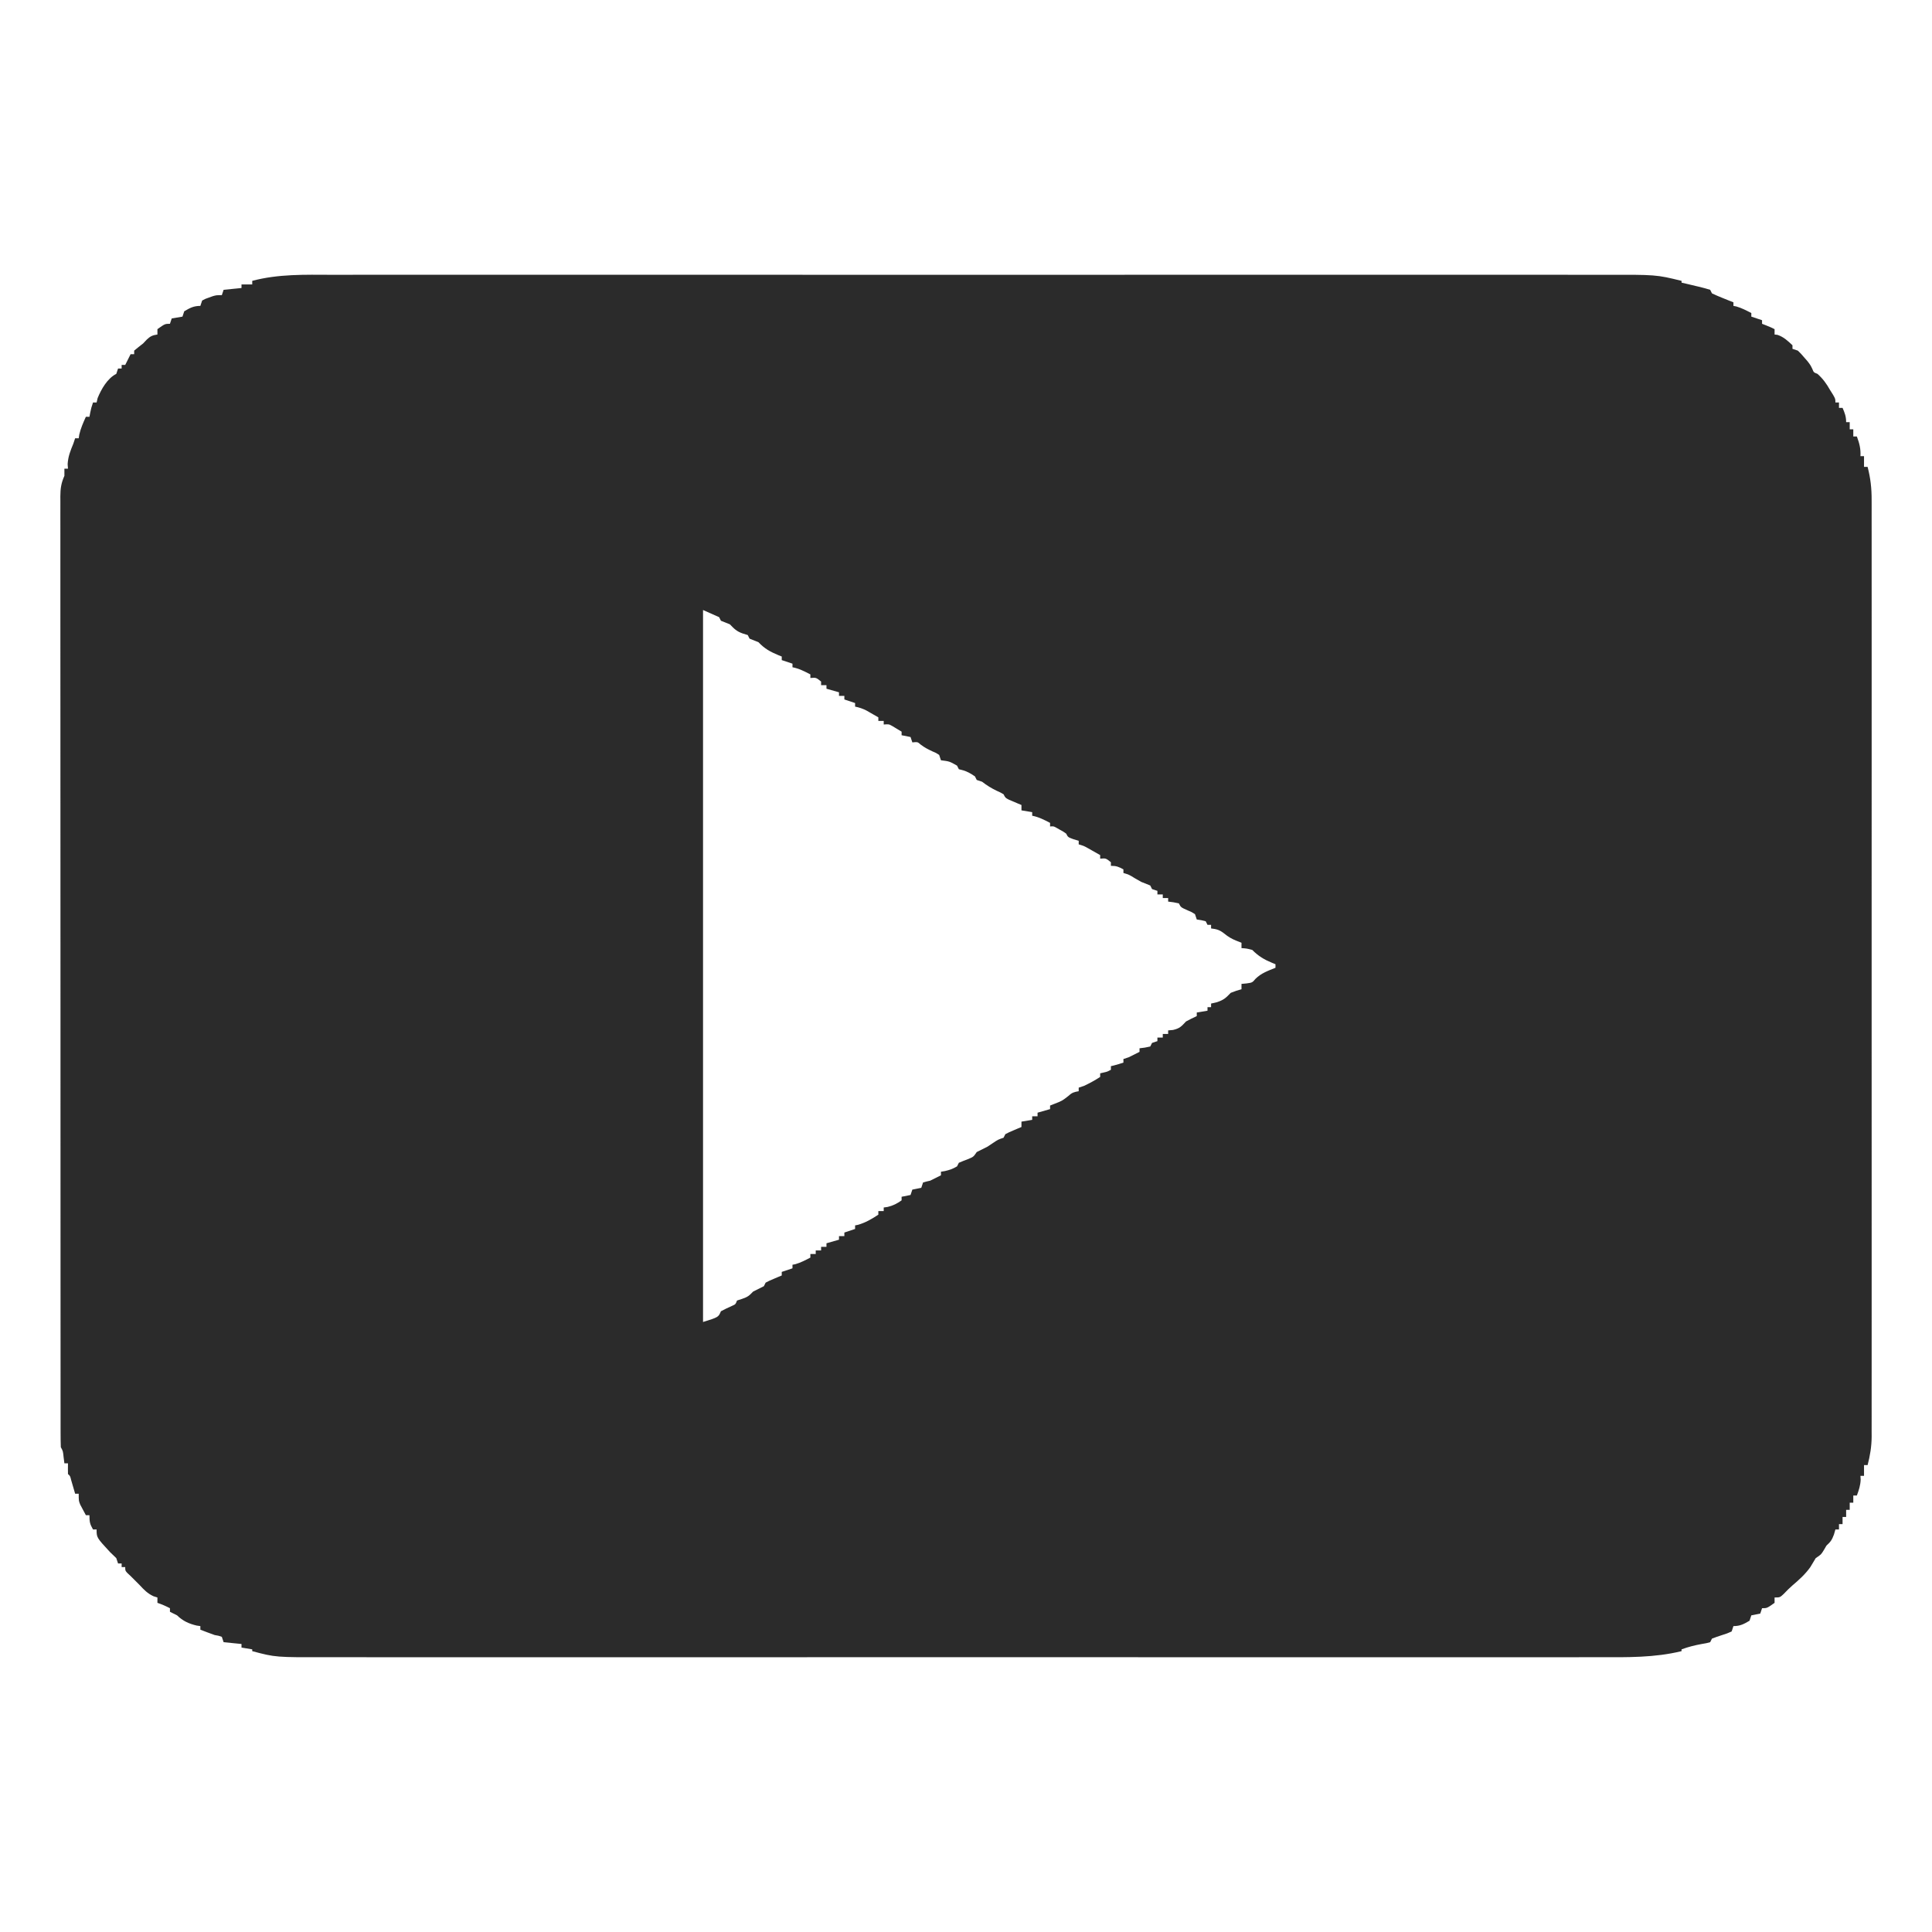
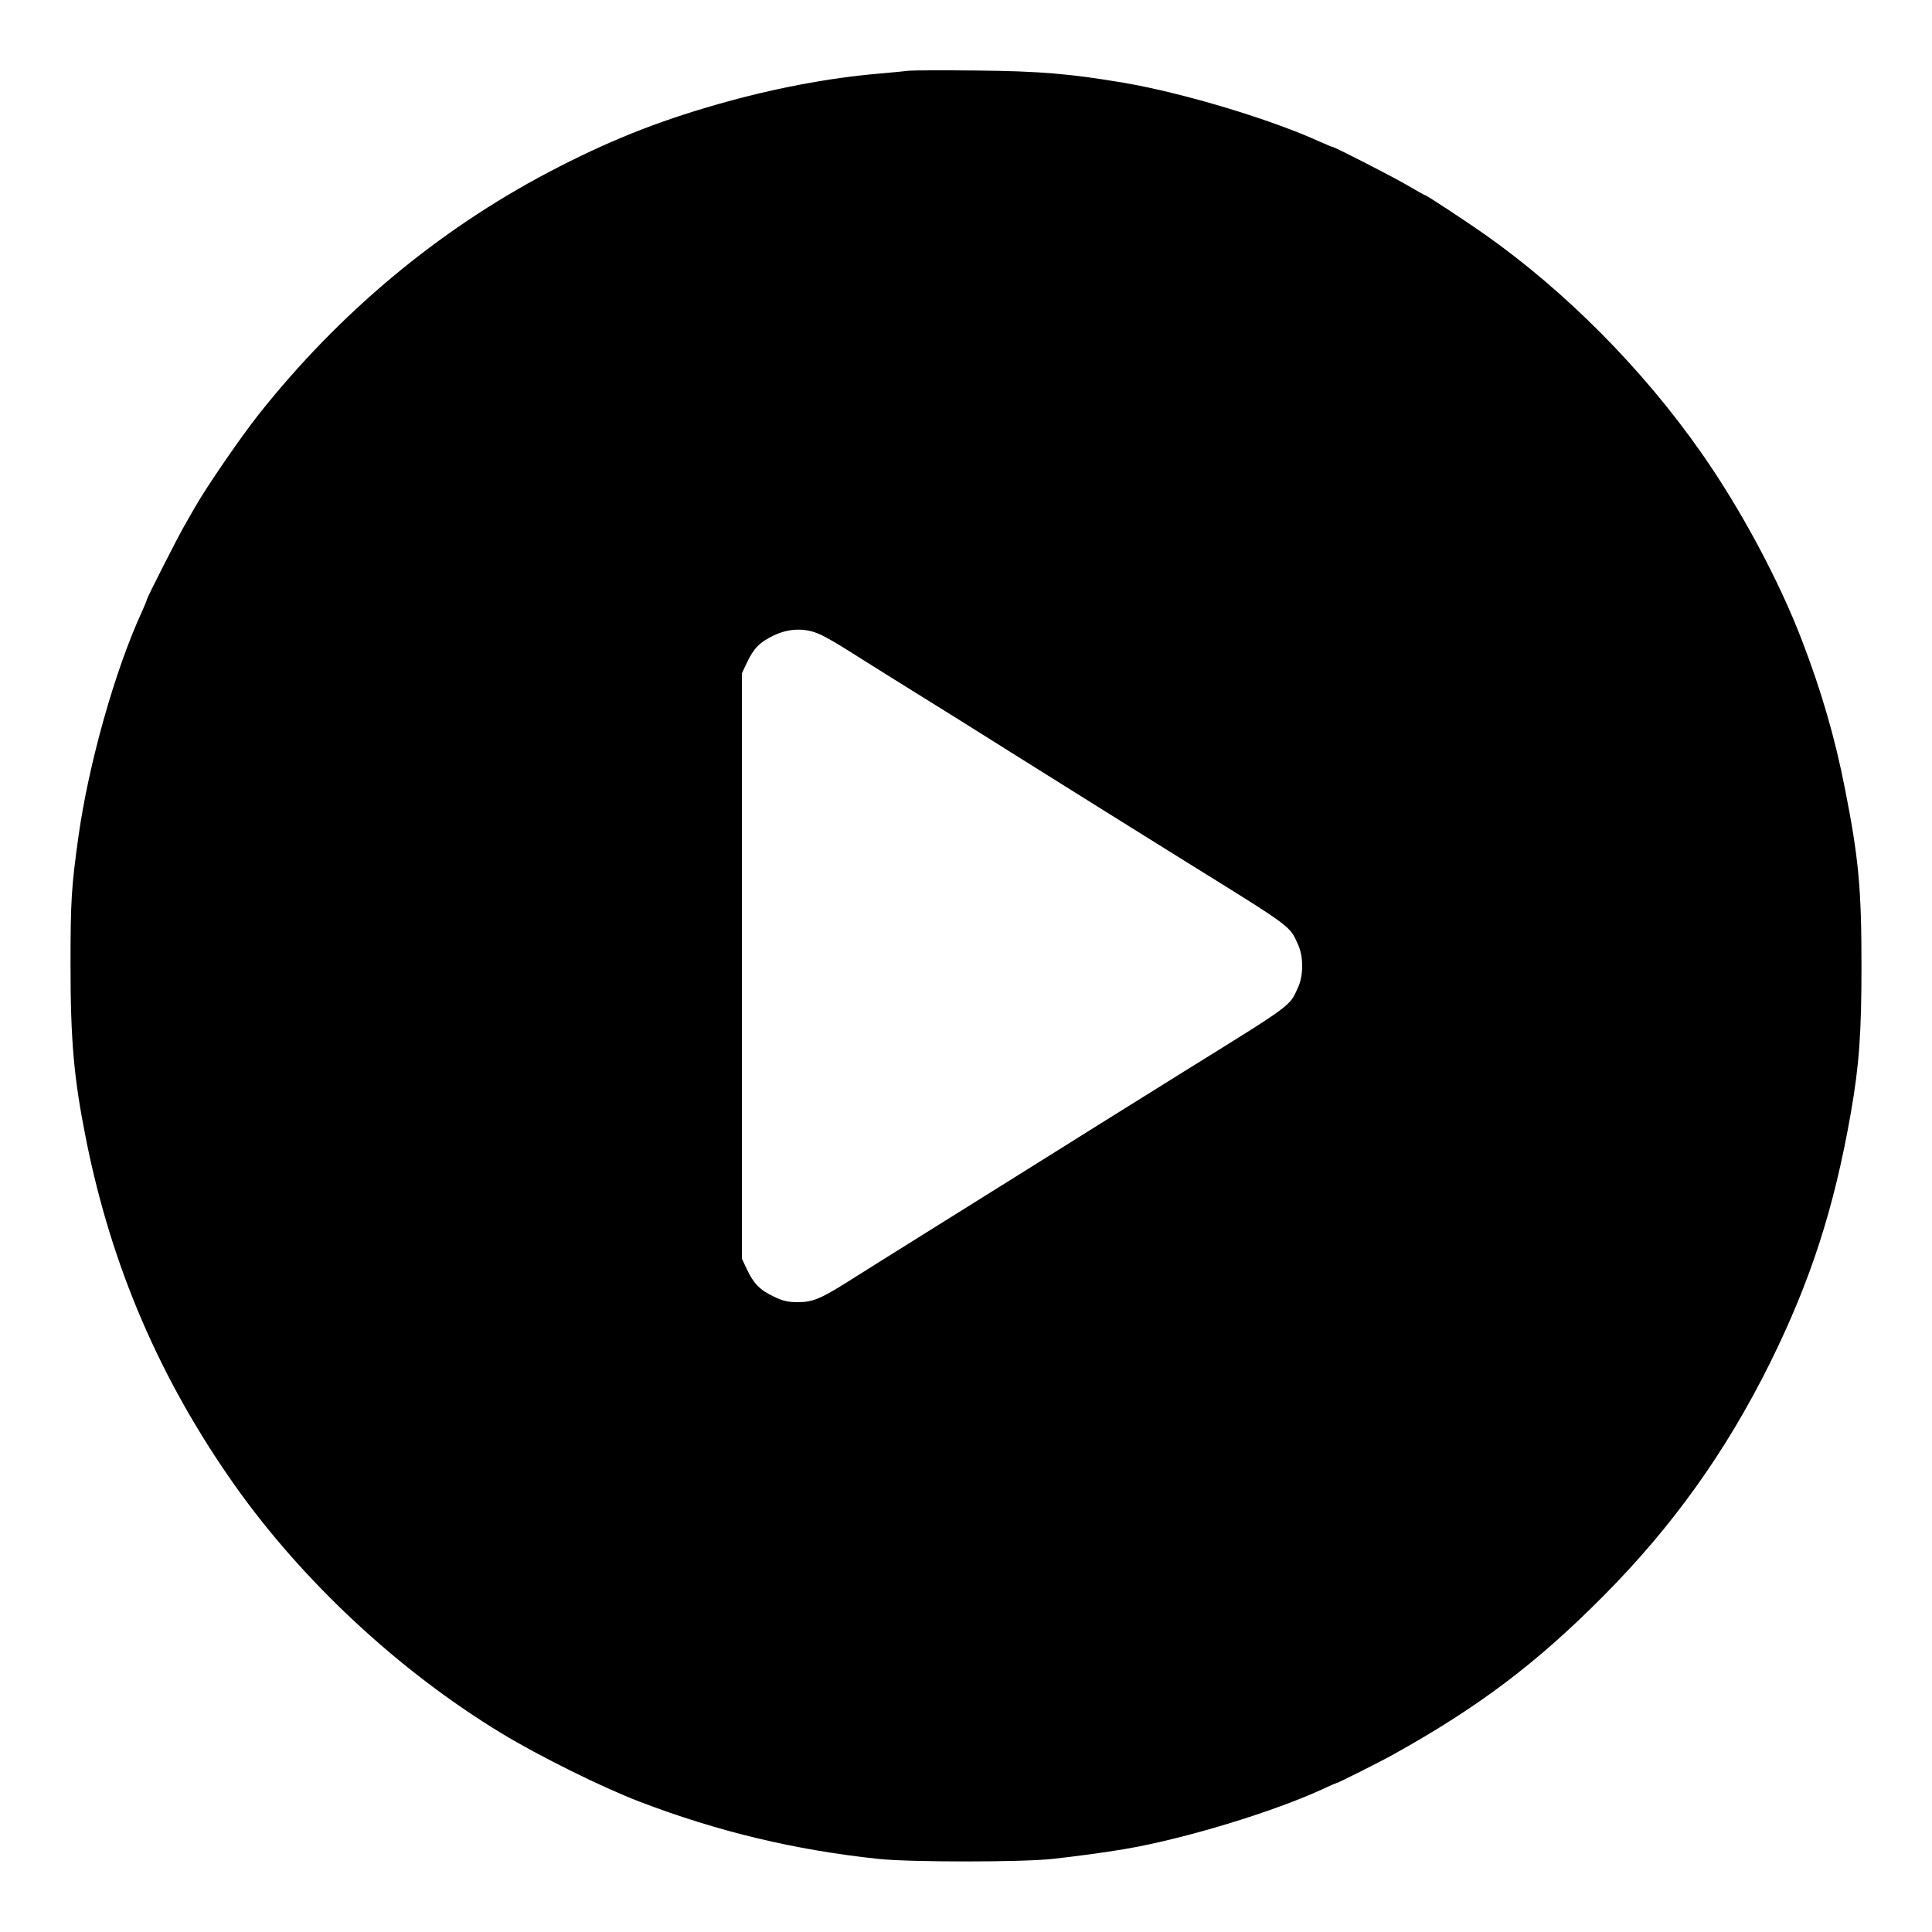
- <svg xmlns="http://www.w3.org/2000/svg" version="1.1" width="1080" height="1080">
-   <path d="M0 0 C3.92 0.008 7.84 -0.002 11.76 -0.01 C18.618 -0.021 25.476 -0.02 32.334 -0.013 C42.532 -0.001 52.731 -0.007 62.929 -0.016 C81.147 -0.032 99.365 -0.031 117.583 -0.022 C133.526 -0.014 149.47 -0.012 165.413 -0.016 C166.472 -0.016 167.53 -0.017 168.62 -0.017 C172.917 -0.018 177.213 -0.019 181.51 -0.02 C221.8 -0.029 262.089 -0.02 302.379 -0.004 C338.156 0.01 373.934 0.009 409.712 -0.006 C449.927 -0.022 490.142 -0.028 530.358 -0.019 C534.647 -0.018 538.936 -0.017 543.224 -0.016 C544.808 -0.016 544.808 -0.016 546.424 -0.015 C562.355 -0.012 578.286 -0.016 594.217 -0.023 C612.336 -0.032 630.455 -0.03 648.574 -0.014 C658.709 -0.005 668.843 -0.004 678.978 -0.016 C685.755 -0.022 692.531 -0.018 699.308 -0.005 C703.164 0.002 707.02 0.005 710.876 -0.006 C740.205 -0.083 740.205 -0.083 754.386 3.385 C754.386 3.715 754.386 4.045 754.386 4.385 C755.529 4.651 756.673 4.916 757.851 5.19 C759.342 5.546 760.832 5.903 762.323 6.26 C763.455 6.521 763.455 6.521 764.61 6.788 C766.552 7.258 768.471 7.816 770.386 8.385 C770.716 9.045 771.046 9.705 771.386 10.385 C773.376 11.328 775.404 12.193 777.448 13.01 C779.105 13.679 779.105 13.679 780.796 14.362 C781.651 14.7 782.505 15.037 783.386 15.385 C783.386 16.045 783.386 16.705 783.386 17.385 C783.922 17.489 784.458 17.592 785.011 17.698 C788.011 18.566 790.624 19.942 793.386 21.385 C793.386 22.045 793.386 22.705 793.386 23.385 C795.366 24.045 797.346 24.705 799.386 25.385 C799.386 26.045 799.386 26.705 799.386 27.385 C800.169 27.695 800.953 28.004 801.761 28.323 C804.386 29.385 804.386 29.385 806.386 30.385 C806.386 31.375 806.386 32.365 806.386 33.385 C807.19 33.478 807.19 33.478 808.011 33.573 C811.556 34.786 813.645 36.832 816.386 39.385 C816.386 40.045 816.386 40.705 816.386 41.385 C817.376 41.715 818.366 42.045 819.386 42.385 C821.14 44.092 821.14 44.092 822.948 46.198 C823.548 46.885 824.147 47.572 824.765 48.28 C826.386 50.385 826.386 50.385 827.476 52.585 C828.253 54.568 828.253 54.568 830.386 55.385 C833.405 58.112 835.401 60.848 837.386 64.385 C838.221 65.716 838.221 65.716 839.073 67.073 C840.386 69.385 840.386 69.385 840.386 71.385 C841.046 71.385 841.706 71.385 842.386 71.385 C842.386 72.375 842.386 73.365 842.386 74.385 C843.046 74.385 843.706 74.385 844.386 74.385 C845.642 77.291 846.386 79.181 846.386 82.385 C847.046 82.385 847.706 82.385 848.386 82.385 C848.386 83.705 848.386 85.025 848.386 86.385 C849.046 86.385 849.706 86.385 850.386 86.385 C850.386 87.705 850.386 89.025 850.386 90.385 C851.046 90.385 851.706 90.385 852.386 90.385 C853.808 94.209 854.626 97.298 854.386 101.385 C855.046 101.385 855.706 101.385 856.386 101.385 C856.386 103.365 856.386 105.345 856.386 107.385 C857.046 107.385 857.706 107.385 858.386 107.385 C860.027 113.644 860.673 119.444 860.637 125.901 C860.64 126.82 860.643 127.74 860.646 128.687 C860.654 131.761 860.647 134.834 860.64 137.908 C860.642 140.136 860.645 142.365 860.649 144.594 C860.658 150.713 860.653 156.832 860.647 162.951 C860.643 168.874 860.648 174.798 860.653 180.721 C860.664 193.582 860.663 206.442 860.657 219.303 C860.652 230.558 860.651 241.812 860.653 253.067 C860.654 254.187 860.654 254.187 860.654 255.33 C860.654 258.361 860.655 261.392 860.656 264.423 C860.662 292.855 860.656 321.286 860.646 349.718 C860.636 374.974 860.637 400.231 860.646 425.488 C860.657 453.868 860.661 482.247 860.655 510.627 C860.655 513.652 860.654 516.678 860.653 519.704 C860.653 520.449 860.653 521.194 860.653 521.961 C860.651 533.208 860.653 544.456 860.658 555.703 C860.664 568.492 860.663 581.282 860.652 594.071 C860.646 600.598 860.644 607.124 860.651 613.651 C860.657 619.624 860.654 625.597 860.643 631.571 C860.641 633.733 860.642 635.895 860.647 638.057 C860.653 640.995 860.647 643.932 860.637 646.87 C860.642 647.71 860.647 648.55 860.652 649.416 C860.617 654.964 859.793 660.02 858.386 665.385 C857.726 665.385 857.066 665.385 856.386 665.385 C856.386 667.365 856.386 669.345 856.386 671.385 C855.726 671.385 855.066 671.385 854.386 671.385 C854.448 672.437 854.448 672.437 854.511 673.51 C854.369 676.769 853.518 679.341 852.386 682.385 C851.726 682.385 851.066 682.385 850.386 682.385 C850.386 683.705 850.386 685.025 850.386 686.385 C849.726 686.385 849.066 686.385 848.386 686.385 C848.386 687.705 848.386 689.025 848.386 690.385 C847.726 690.385 847.066 690.385 846.386 690.385 C846.386 691.705 846.386 693.025 846.386 694.385 C845.726 694.385 845.066 694.385 844.386 694.385 C844.386 695.705 844.386 697.025 844.386 698.385 C843.726 698.385 843.066 698.385 842.386 698.385 C842.386 699.375 842.386 700.365 842.386 701.385 C841.726 701.385 841.066 701.385 840.386 701.385 C840.118 702.314 839.849 703.242 839.573 704.198 C838.417 707.303 837.719 708.239 835.386 710.385 C834.891 711.231 834.396 712.077 833.886 712.948 C832.386 715.385 832.386 715.385 829.386 717.385 C828.36 719.036 827.363 720.705 826.386 722.385 C823.51 726.433 820.106 729.477 816.347 732.671 C814.65 734.154 813.11 735.679 811.573 737.323 C809.386 739.385 809.386 739.385 806.386 739.385 C806.386 740.375 806.386 741.365 806.386 742.385 C802.164 745.385 802.164 745.385 799.386 745.385 C799.056 746.375 798.726 747.365 798.386 748.385 C796.736 748.715 795.086 749.045 793.386 749.385 C793.056 750.375 792.726 751.365 792.386 752.385 C789.173 754.271 787.139 755.385 783.386 755.385 C783.056 756.375 782.726 757.365 782.386 758.385 C779.917 759.483 779.917 759.483 776.886 760.448 C775.035 761.042 773.196 761.678 771.386 762.385 C771.056 763.045 770.726 763.705 770.386 764.385 C768.312 764.948 768.312 764.948 765.698 765.385 C761.783 766.093 758.13 767.006 754.386 768.385 C754.386 768.715 754.386 769.045 754.386 769.385 C739.28 773.08 724.098 772.814 708.643 772.771 C704.722 772.763 700.801 772.773 696.88 772.781 C690.022 772.791 683.163 772.791 676.305 772.783 C666.106 772.772 655.907 772.778 645.708 772.787 C627.49 772.803 609.271 772.801 591.053 772.793 C575.11 772.785 559.167 772.783 543.224 772.787 C542.166 772.787 541.108 772.787 540.017 772.788 C535.72 772.788 531.423 772.789 527.127 772.79 C486.839 772.8 446.551 772.791 406.263 772.775 C370.485 772.761 334.707 772.762 298.929 772.777 C258.713 772.793 218.496 772.799 178.279 772.79 C173.99 772.789 169.702 772.788 165.413 772.787 C164.357 772.787 163.301 772.786 162.213 772.786 C146.282 772.783 130.35 772.787 114.418 772.794 C96.3 772.803 78.182 772.801 60.064 772.784 C49.929 772.776 39.795 772.775 29.66 772.786 C22.884 772.793 16.109 772.789 9.334 772.776 C5.477 772.769 1.621 772.766 -2.235 772.777 C-31.59 772.854 -31.59 772.854 -44.614 769.385 C-44.614 769.055 -44.614 768.725 -44.614 768.385 C-46.594 768.055 -48.574 767.725 -50.614 767.385 C-50.614 766.725 -50.614 766.065 -50.614 765.385 C-53.914 765.055 -57.214 764.725 -60.614 764.385 C-61.109 762.9 -61.109 762.9 -61.614 761.385 C-63.456 760.737 -63.456 760.737 -65.614 760.385 C-67.038 759.884 -68.455 759.363 -69.864 758.823 C-70.924 758.419 -70.924 758.419 -72.005 758.006 C-72.802 757.699 -72.802 757.699 -73.614 757.385 C-73.614 756.725 -73.614 756.065 -73.614 755.385 C-74.316 755.282 -75.017 755.179 -75.739 755.073 C-79.985 754.058 -83.513 752.487 -86.614 749.385 C-87.932 748.688 -89.263 748.016 -90.614 747.385 C-90.614 746.725 -90.614 746.065 -90.614 745.385 C-92.946 744.179 -95.111 743.22 -97.614 742.385 C-97.614 741.395 -97.614 740.405 -97.614 739.385 C-98.336 739.159 -99.058 738.932 -99.802 738.698 C-103.2 737.112 -105.067 735.124 -107.614 732.385 C-108.481 731.519 -109.347 730.653 -110.239 729.76 C-111.023 728.977 -111.807 728.193 -112.614 727.385 C-113.212 726.829 -113.811 726.272 -114.427 725.698 C-115.614 724.385 -115.614 724.385 -115.614 722.385 C-116.274 722.385 -116.934 722.385 -117.614 722.385 C-117.614 721.725 -117.614 721.065 -117.614 720.385 C-118.274 720.385 -118.934 720.385 -119.614 720.385 C-119.944 719.395 -120.274 718.405 -120.614 717.385 C-121.785 716.248 -122.958 715.111 -124.138 713.983 C-131.614 705.893 -131.614 705.893 -131.614 701.385 C-132.274 701.385 -132.934 701.385 -133.614 701.385 C-135.379 698.297 -135.614 697.152 -135.614 693.385 C-136.274 693.385 -136.934 693.385 -137.614 693.385 C-138.291 692.141 -138.955 690.889 -139.614 689.635 C-139.986 688.939 -140.357 688.243 -140.739 687.526 C-141.614 685.385 -141.614 685.385 -141.614 681.385 C-142.274 681.385 -142.934 681.385 -143.614 681.385 C-143.819 680.675 -144.024 679.965 -144.235 679.233 C-144.505 678.314 -144.774 677.395 -145.052 676.448 C-145.452 675.073 -145.452 675.073 -145.86 673.671 C-146.405 671.445 -146.405 671.445 -147.614 670.385 C-147.655 668.386 -147.657 666.385 -147.614 664.385 C-148.274 664.385 -148.934 664.385 -149.614 664.385 C-149.759 663.272 -149.903 662.158 -150.052 661.01 C-150.398 657.564 -150.398 657.564 -151.614 655.385 C-151.713 652.499 -151.75 649.637 -151.743 646.751 C-151.745 645.842 -151.746 644.933 -151.748 643.996 C-151.753 640.915 -151.75 637.835 -151.748 634.754 C-151.75 632.537 -151.752 630.319 -151.755 628.102 C-151.761 621.982 -151.761 615.862 -151.76 609.742 C-151.759 603.829 -151.764 597.915 -151.768 592.001 C-151.778 578.404 -151.781 564.807 -151.781 551.211 C-151.782 540.713 -151.784 530.215 -151.787 519.716 C-151.788 516.698 -151.789 513.679 -151.79 510.661 C-151.79 509.91 -151.79 509.16 -151.79 508.387 C-151.797 487.272 -151.8 466.156 -151.8 445.041 C-151.8 444.244 -151.8 443.447 -151.8 442.627 C-151.8 438.589 -151.8 434.551 -151.8 430.513 C-151.8 429.711 -151.8 428.909 -151.8 428.083 C-151.8 426.461 -151.8 424.839 -151.8 423.217 C-151.799 397.982 -151.806 372.747 -151.82 347.511 C-151.835 319.179 -151.844 290.847 -151.843 262.514 C-151.843 259.495 -151.843 256.475 -151.843 253.456 C-151.843 252.712 -151.843 251.969 -151.843 251.203 C-151.843 239.222 -151.849 227.241 -151.858 215.261 C-151.866 203.225 -151.867 191.19 -151.861 179.155 C-151.858 172.631 -151.858 166.107 -151.866 159.582 C-151.874 153.616 -151.873 147.649 -151.864 141.683 C-151.862 139.519 -151.864 137.354 -151.87 135.19 C-151.877 132.259 -151.872 129.328 -151.863 126.397 C-151.868 125.548 -151.873 124.698 -151.878 123.823 C-151.852 119.48 -151.421 116.399 -149.614 112.385 C-149.614 111.065 -149.614 109.745 -149.614 108.385 C-148.954 108.385 -148.294 108.385 -147.614 108.385 C-147.676 107.56 -147.738 106.735 -147.802 105.885 C-147.571 101.587 -146.234 98.322 -144.614 94.385 C-144.284 93.395 -143.954 92.405 -143.614 91.385 C-142.954 91.385 -142.294 91.385 -141.614 91.385 C-141.511 90.705 -141.408 90.024 -141.302 89.323 C-140.467 85.756 -139.12 82.723 -137.614 79.385 C-136.954 79.385 -136.294 79.385 -135.614 79.385 C-135.47 78.622 -135.326 77.859 -135.177 77.073 C-134.614 74.385 -134.614 74.385 -133.614 71.385 C-132.954 71.385 -132.294 71.385 -131.614 71.385 C-131.429 70.581 -131.243 69.777 -131.052 68.948 C-129.053 63.995 -125.553 57.855 -120.614 55.385 C-120.284 54.395 -119.954 53.405 -119.614 52.385 C-118.954 52.385 -118.294 52.385 -117.614 52.385 C-117.614 51.725 -117.614 51.065 -117.614 50.385 C-116.954 50.385 -116.294 50.385 -115.614 50.385 C-115.305 49.767 -114.996 49.148 -114.677 48.51 C-113.989 47.135 -113.302 45.76 -112.614 44.385 C-111.954 44.385 -111.294 44.385 -110.614 44.385 C-110.614 43.725 -110.614 43.065 -110.614 42.385 C-108.975 41.019 -107.303 39.69 -105.614 38.385 C-104.934 37.664 -104.253 36.942 -103.552 36.198 C-101.517 34.294 -100.333 33.774 -97.614 33.385 C-97.614 32.395 -97.614 31.405 -97.614 30.385 C-93.392 27.385 -93.392 27.385 -90.614 27.385 C-90.119 25.9 -90.119 25.9 -89.614 24.385 C-87.634 24.055 -85.654 23.725 -83.614 23.385 C-83.119 21.9 -83.119 21.9 -82.614 20.385 C-79.401 18.5 -77.368 17.385 -73.614 17.385 C-73.119 15.9 -73.119 15.9 -72.614 14.385 C-70.872 13.436 -70.872 13.436 -68.739 12.698 C-67.691 12.321 -67.691 12.321 -66.622 11.936 C-64.614 11.385 -64.614 11.385 -61.614 11.385 C-61.284 10.395 -60.954 9.405 -60.614 8.385 C-57.314 8.055 -54.014 7.725 -50.614 7.385 C-50.614 6.725 -50.614 6.065 -50.614 5.385 C-48.634 5.385 -46.654 5.385 -44.614 5.385 C-44.614 4.725 -44.614 4.065 -44.614 3.385 C-29.947 -0.52 -15.056 -0.042 0 0 Z M207.386 187.385 C207.386 318.725 207.386 450.065 207.386 585.385 C215.992 582.702 215.992 582.702 217.386 579.385 C219.404 578.272 221.478 577.343 223.573 576.385 C225.558 575.514 225.558 575.514 226.386 573.385 C227.809 572.921 227.809 572.921 229.261 572.448 C232.418 571.374 233.182 570.681 235.386 568.385 C237.386 567.385 239.386 566.385 241.386 565.385 C241.716 564.725 242.046 564.065 242.386 563.385 C244.452 562.315 244.452 562.315 246.948 561.26 C247.775 560.907 248.601 560.554 249.452 560.19 C250.09 559.925 250.728 559.659 251.386 559.385 C251.386 558.725 251.386 558.065 251.386 557.385 C253.366 556.725 255.346 556.065 257.386 555.385 C257.386 554.725 257.386 554.065 257.386 553.385 C257.922 553.282 258.458 553.179 259.011 553.073 C262.011 552.204 264.624 550.829 267.386 549.385 C267.386 548.725 267.386 548.065 267.386 547.385 C268.376 547.385 269.366 547.385 270.386 547.385 C270.386 546.725 270.386 546.065 270.386 545.385 C271.376 545.385 272.366 545.385 273.386 545.385 C273.386 544.725 273.386 544.065 273.386 543.385 C274.376 543.385 275.366 543.385 276.386 543.385 C276.386 542.725 276.386 542.065 276.386 541.385 C278.696 540.725 281.006 540.065 283.386 539.385 C283.386 538.725 283.386 538.065 283.386 537.385 C284.376 537.385 285.366 537.385 286.386 537.385 C286.386 536.725 286.386 536.065 286.386 535.385 C288.366 534.725 290.346 534.065 292.386 533.385 C292.386 532.725 292.386 532.065 292.386 531.385 C292.922 531.282 293.458 531.179 294.011 531.073 C298.192 529.862 301.78 527.79 305.386 525.385 C305.386 524.725 305.386 524.065 305.386 523.385 C306.376 523.385 307.366 523.385 308.386 523.385 C308.386 522.725 308.386 522.065 308.386 521.385 C309.108 521.282 309.829 521.179 310.573 521.073 C313.664 520.317 315.803 519.23 318.386 517.385 C318.386 516.725 318.386 516.065 318.386 515.385 C320.036 515.055 321.686 514.725 323.386 514.385 C323.716 513.395 324.046 512.405 324.386 511.385 C326.036 511.055 327.686 510.725 329.386 510.385 C329.716 509.395 330.046 508.405 330.386 507.385 C331.703 506.995 333.042 506.676 334.386 506.385 C336.401 505.417 338.404 504.421 340.386 503.385 C340.386 502.725 340.386 502.065 340.386 501.385 C341.128 501.262 341.871 501.138 342.636 501.01 C345.215 500.424 347.134 499.753 349.386 498.385 C349.716 497.725 350.046 497.065 350.386 496.385 C352.033 495.673 353.703 495.011 355.386 494.385 C358.546 493.095 358.546 493.095 360.386 490.385 C362.376 489.367 364.378 488.37 366.386 487.385 C367.438 486.684 368.489 485.983 369.573 485.26 C372.386 483.385 372.386 483.385 375.386 482.385 C375.716 481.725 376.046 481.065 376.386 480.385 C378.452 479.315 378.452 479.315 380.948 478.26 C382.188 477.731 382.188 477.731 383.452 477.19 C384.09 476.925 384.728 476.659 385.386 476.385 C385.386 475.395 385.386 474.405 385.386 473.385 C387.366 473.055 389.346 472.725 391.386 472.385 C391.386 471.725 391.386 471.065 391.386 470.385 C392.376 470.385 393.366 470.385 394.386 470.385 C394.386 469.725 394.386 469.065 394.386 468.385 C396.696 467.725 399.006 467.065 401.386 466.385 C401.386 465.725 401.386 465.065 401.386 464.385 C402.499 463.952 402.499 463.952 403.636 463.51 C408.142 461.757 408.142 461.757 411.886 458.823 C413.66 457.122 414.996 456.797 417.386 456.385 C417.386 455.725 417.386 455.065 417.386 454.385 C418.376 454.055 419.366 453.725 420.386 453.385 C423.551 451.869 426.463 450.334 429.386 448.385 C429.386 447.725 429.386 447.065 429.386 446.385 C430.004 446.241 430.623 446.097 431.261 445.948 C433.418 445.454 433.418 445.454 435.386 444.385 C435.386 443.725 435.386 443.065 435.386 442.385 C435.984 442.241 436.582 442.097 437.198 441.948 C438.947 441.498 440.673 440.956 442.386 440.385 C442.386 439.725 442.386 439.065 442.386 438.385 C443.376 438.055 444.366 437.725 445.386 437.385 C447.394 436.401 449.395 435.403 451.386 434.385 C451.386 433.725 451.386 433.065 451.386 432.385 C452.355 432.262 453.324 432.138 454.323 432.01 C455.334 431.804 456.344 431.598 457.386 431.385 C457.716 430.725 458.046 430.065 458.386 429.385 C459.376 429.055 460.366 428.725 461.386 428.385 C461.386 427.725 461.386 427.065 461.386 426.385 C462.376 426.385 463.366 426.385 464.386 426.385 C464.386 425.725 464.386 425.065 464.386 424.385 C465.376 424.385 466.366 424.385 467.386 424.385 C467.386 423.725 467.386 423.065 467.386 422.385 C468.293 422.303 469.201 422.22 470.136 422.135 C473.906 421.265 474.792 420.142 477.386 417.385 C479.355 416.325 481.35 415.311 483.386 414.385 C483.386 413.725 483.386 413.065 483.386 412.385 C485.366 412.055 487.346 411.725 489.386 411.385 C489.386 410.725 489.386 410.065 489.386 409.385 C490.046 409.385 490.706 409.385 491.386 409.385 C491.386 408.725 491.386 408.065 491.386 407.385 C492.458 407.138 493.531 406.89 494.636 406.635 C498.527 405.338 499.629 404.231 502.386 401.385 C505.636 400.135 505.636 400.135 508.386 399.385 C508.386 398.395 508.386 397.405 508.386 396.385 C509.293 396.303 510.201 396.22 511.136 396.135 C514.409 395.682 514.409 395.682 516.198 393.573 C519.389 390.382 523.242 389.05 527.386 387.385 C527.386 386.725 527.386 386.065 527.386 385.385 C526.782 385.143 526.179 384.901 525.558 384.651 C520.924 382.708 517.949 380.948 514.386 377.385 C511.241 376.582 511.241 376.582 508.386 376.385 C508.386 375.395 508.386 374.405 508.386 373.385 C507.334 372.973 506.282 372.56 505.198 372.135 C502.604 371.039 501.001 370.074 498.761 368.26 C496.216 366.251 494.567 365.749 491.386 365.385 C491.386 364.725 491.386 364.065 491.386 363.385 C490.726 363.385 490.066 363.385 489.386 363.385 C489.056 362.725 488.726 362.065 488.386 361.385 C485.858 360.73 485.858 360.73 483.386 360.385 C483.056 359.395 482.726 358.405 482.386 357.385 C480.556 356.224 480.556 356.224 478.386 355.323 C474.488 353.59 474.488 353.59 473.386 351.385 C470.356 350.728 470.356 350.728 467.386 350.385 C467.386 349.725 467.386 349.065 467.386 348.385 C466.396 348.385 465.406 348.385 464.386 348.385 C464.386 347.725 464.386 347.065 464.386 346.385 C463.396 346.385 462.406 346.385 461.386 346.385 C461.386 345.725 461.386 345.065 461.386 344.385 C460.396 344.055 459.406 343.725 458.386 343.385 C458.056 342.725 457.726 342.065 457.386 341.385 C455.726 340.702 454.057 340.04 452.386 339.385 C451.168 338.715 449.96 338.027 448.761 337.323 C445.544 335.328 445.544 335.328 442.386 334.385 C442.386 333.725 442.386 333.065 442.386 332.385 C439.738 330.925 438.491 330.385 435.386 330.385 C435.386 329.725 435.386 329.065 435.386 328.385 C432.571 326.108 432.571 326.108 429.386 326.385 C429.386 325.725 429.386 325.065 429.386 324.385 C427.95 323.57 426.512 322.758 425.073 321.948 C423.872 321.269 423.872 321.269 422.647 320.577 C420.324 319.274 420.324 319.274 417.386 318.385 C417.386 317.725 417.386 317.065 417.386 316.385 C416.416 316.097 415.447 315.808 414.448 315.51 C411.386 314.385 411.386 314.385 410.386 312.385 C408.806 311.266 408.806 311.266 406.948 310.26 C406.331 309.907 405.713 309.554 405.077 309.19 C403.397 308.242 403.397 308.242 401.386 308.385 C401.386 307.725 401.386 307.065 401.386 306.385 C398.09 304.663 395.055 303.091 391.386 302.385 C391.386 301.725 391.386 301.065 391.386 300.385 C388.416 299.89 388.416 299.89 385.386 299.385 C385.386 298.395 385.386 297.405 385.386 296.385 C384.429 295.987 384.429 295.987 383.452 295.581 C382.626 295.228 381.8 294.874 380.948 294.51 C380.125 294.162 379.301 293.814 378.452 293.456 C376.386 292.385 376.386 292.385 375.386 290.385 C373.639 289.367 373.639 289.367 371.573 288.448 C368.56 287.006 366.027 285.44 363.386 283.385 C362.396 283.055 361.406 282.725 360.386 282.385 C360.056 281.725 359.726 281.065 359.386 280.385 C356.991 278.767 354.95 277.527 352.136 276.823 C351.269 276.606 351.269 276.606 350.386 276.385 C350.056 275.725 349.726 275.065 349.386 274.385 C345.142 271.976 345.142 271.976 340.386 271.385 C340.056 270.395 339.726 269.405 339.386 268.385 C337.659 267.256 337.659 267.256 335.573 266.385 C333.147 265.259 331.219 264.259 329.073 262.635 C327.334 261.088 327.334 261.088 324.386 261.385 C324.056 260.395 323.726 259.405 323.386 258.385 C321.736 258.055 320.086 257.725 318.386 257.385 C318.386 256.725 318.386 256.065 318.386 255.385 C317.293 254.725 316.199 254.065 315.073 253.385 C314.151 252.829 314.151 252.829 313.21 252.26 C311.272 251.169 311.272 251.169 308.386 251.385 C308.386 250.725 308.386 250.065 308.386 249.385 C307.396 249.385 306.406 249.385 305.386 249.385 C305.386 248.725 305.386 248.065 305.386 247.385 C303.972 246.567 302.555 245.756 301.136 244.948 C299.952 244.269 299.952 244.269 298.745 243.577 C296.597 242.492 294.734 241.854 292.386 241.385 C292.386 240.725 292.386 240.065 292.386 239.385 C290.406 238.725 288.426 238.065 286.386 237.385 C286.386 236.725 286.386 236.065 286.386 235.385 C285.396 235.385 284.406 235.385 283.386 235.385 C283.386 234.725 283.386 234.065 283.386 233.385 C281.076 232.725 278.766 232.065 276.386 231.385 C276.386 230.725 276.386 230.065 276.386 229.385 C275.396 229.385 274.406 229.385 273.386 229.385 C273.386 228.725 273.386 228.065 273.386 227.385 C270.571 225.108 270.571 225.108 267.386 225.385 C267.386 224.725 267.386 224.065 267.386 223.385 C264.09 221.663 261.055 220.091 257.386 219.385 C257.386 218.725 257.386 218.065 257.386 217.385 C255.406 216.725 253.426 216.065 251.386 215.385 C251.386 214.725 251.386 214.065 251.386 213.385 C250.782 213.143 250.179 212.901 249.558 212.651 C244.975 210.729 241.811 209.055 238.386 205.385 C236.73 204.692 235.065 204.021 233.386 203.385 C233.056 202.725 232.726 202.065 232.386 201.385 C231.458 201.097 230.529 200.808 229.573 200.51 C226.123 199.293 224.883 197.963 222.386 195.385 C220.73 194.692 219.065 194.021 217.386 193.385 C217.056 192.725 216.726 192.065 216.386 191.385 C211.931 189.405 211.931 189.405 207.386 187.385 Z " fill="#2B2B2B" transform="translate(185.6143,153.6146)" />
-   <path d="" fill="#2B2B2B" transform="translate(0,0)" />
-   <path d="" fill="#2B2B2B" transform="translate(0,0)" />
-   <path d="" fill="#2B2B2B" transform="translate(0,0)" />
+ <svg xmlns="http://www.w3.org/2000/svg" version="1.0" width="1000pt" height="1000pt" viewBox="0 0 1000 1000" preserveAspectRatio="xMidYMid meet">
+   <g transform="translate(0,1000) scale(0.1,-0.1)" fill="#000000" stroke="none">
+     <path d="M4705 9634 c-16 -2 -86 -9 -155 -15 -261 -22 -555 -78 -840 -160 -315 -90 -569 -192 -870 -350 -574 -302 -1084 -728 -1501 -1254 -94 -119 -266 -369 -329 -479 -10 -17 -34 -60 -55 -96 -39 -68 -195 -375 -195 -384 0 -3 -11 -30 -25 -61 -140 -304 -276 -787 -329 -1165 -36 -257 -41 -332 -41 -660 0 -397 17 -591 81 -910 131 -655 381 -1237 767 -1785 353 -500 853 -965 1382 -1286 196 -119 523 -281 717 -355 403 -154 802 -250 1238 -296 165 -17 734 -17 895 0 119 13 269 33 375 51 308 52 769 192 1027 311 35 17 67 30 69 30 7 0 238 116 298 150 440 245 741 472 1087 821 358 361 630 742 858 1199 212 428 334 803 421 1300 43 246 55 413 55 760 0 404 -15 561 -86 920 -51 260 -121 502 -222 765 -119 311 -317 680 -520 970 -302 432 -701 835 -1122 1132 -100 70 -302 203 -309 203 -3 0 -40 21 -83 46 -73 44 -386 204 -397 204 -3 0 -30 11 -61 25 -255 117 -707 253 -1015 306 -278 47 -436 61 -770 64 -173 2 -328 1 -345 -1z m-460 -2918 c28 -12 93 -50 145 -83 92 -58 249 -157 578 -361 86 -54 229 -144 317 -199 199 -125 692 -433 845 -528 567 -352 544 -335 589 -435 28 -61 28 -159 0 -220 -45 -100 -22 -83 -589 -435 -153 -95 -646 -403 -845 -528 -88 -55 -232 -145 -320 -200 -373 -233 -485 -303 -575 -360 -141 -89 -184 -107 -260 -107 -51 0 -78 6 -125 29 -72 34 -105 68 -139 141 l-26 55 0 1515 0 1515 26 55 c34 73 67 107 139 141 79 38 166 40 240 5z" />
+   </g>
</svg>
